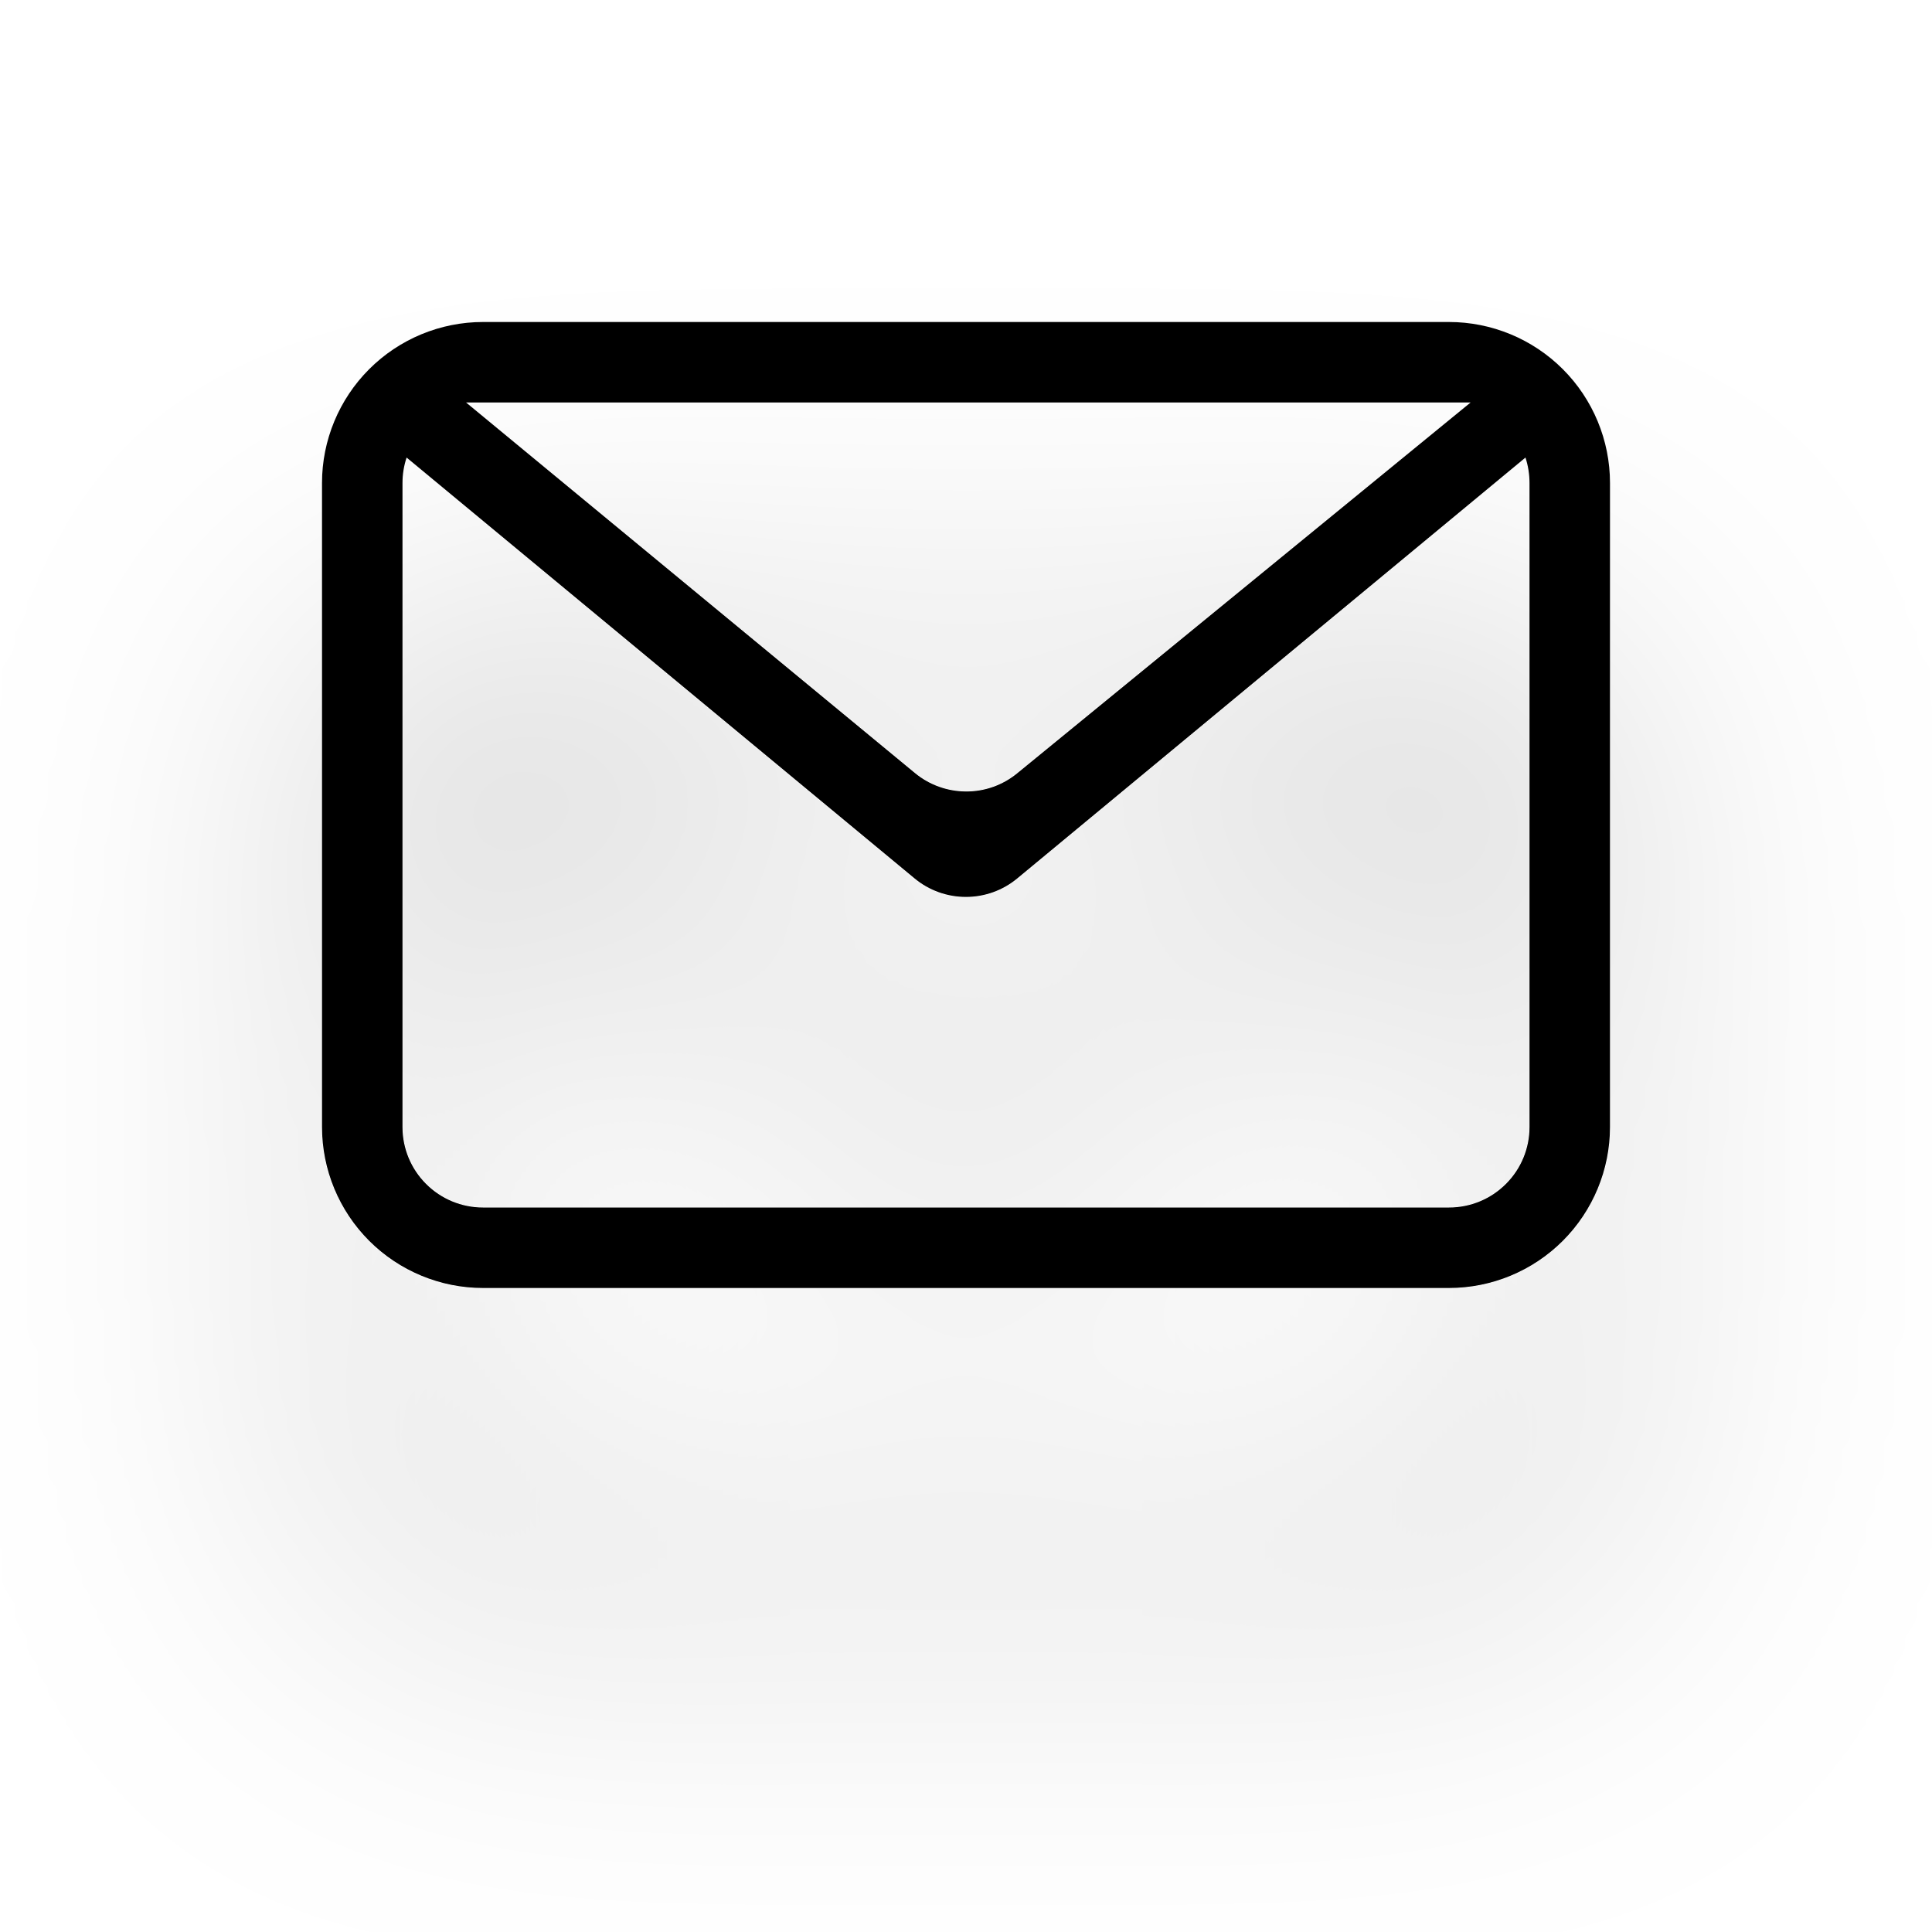
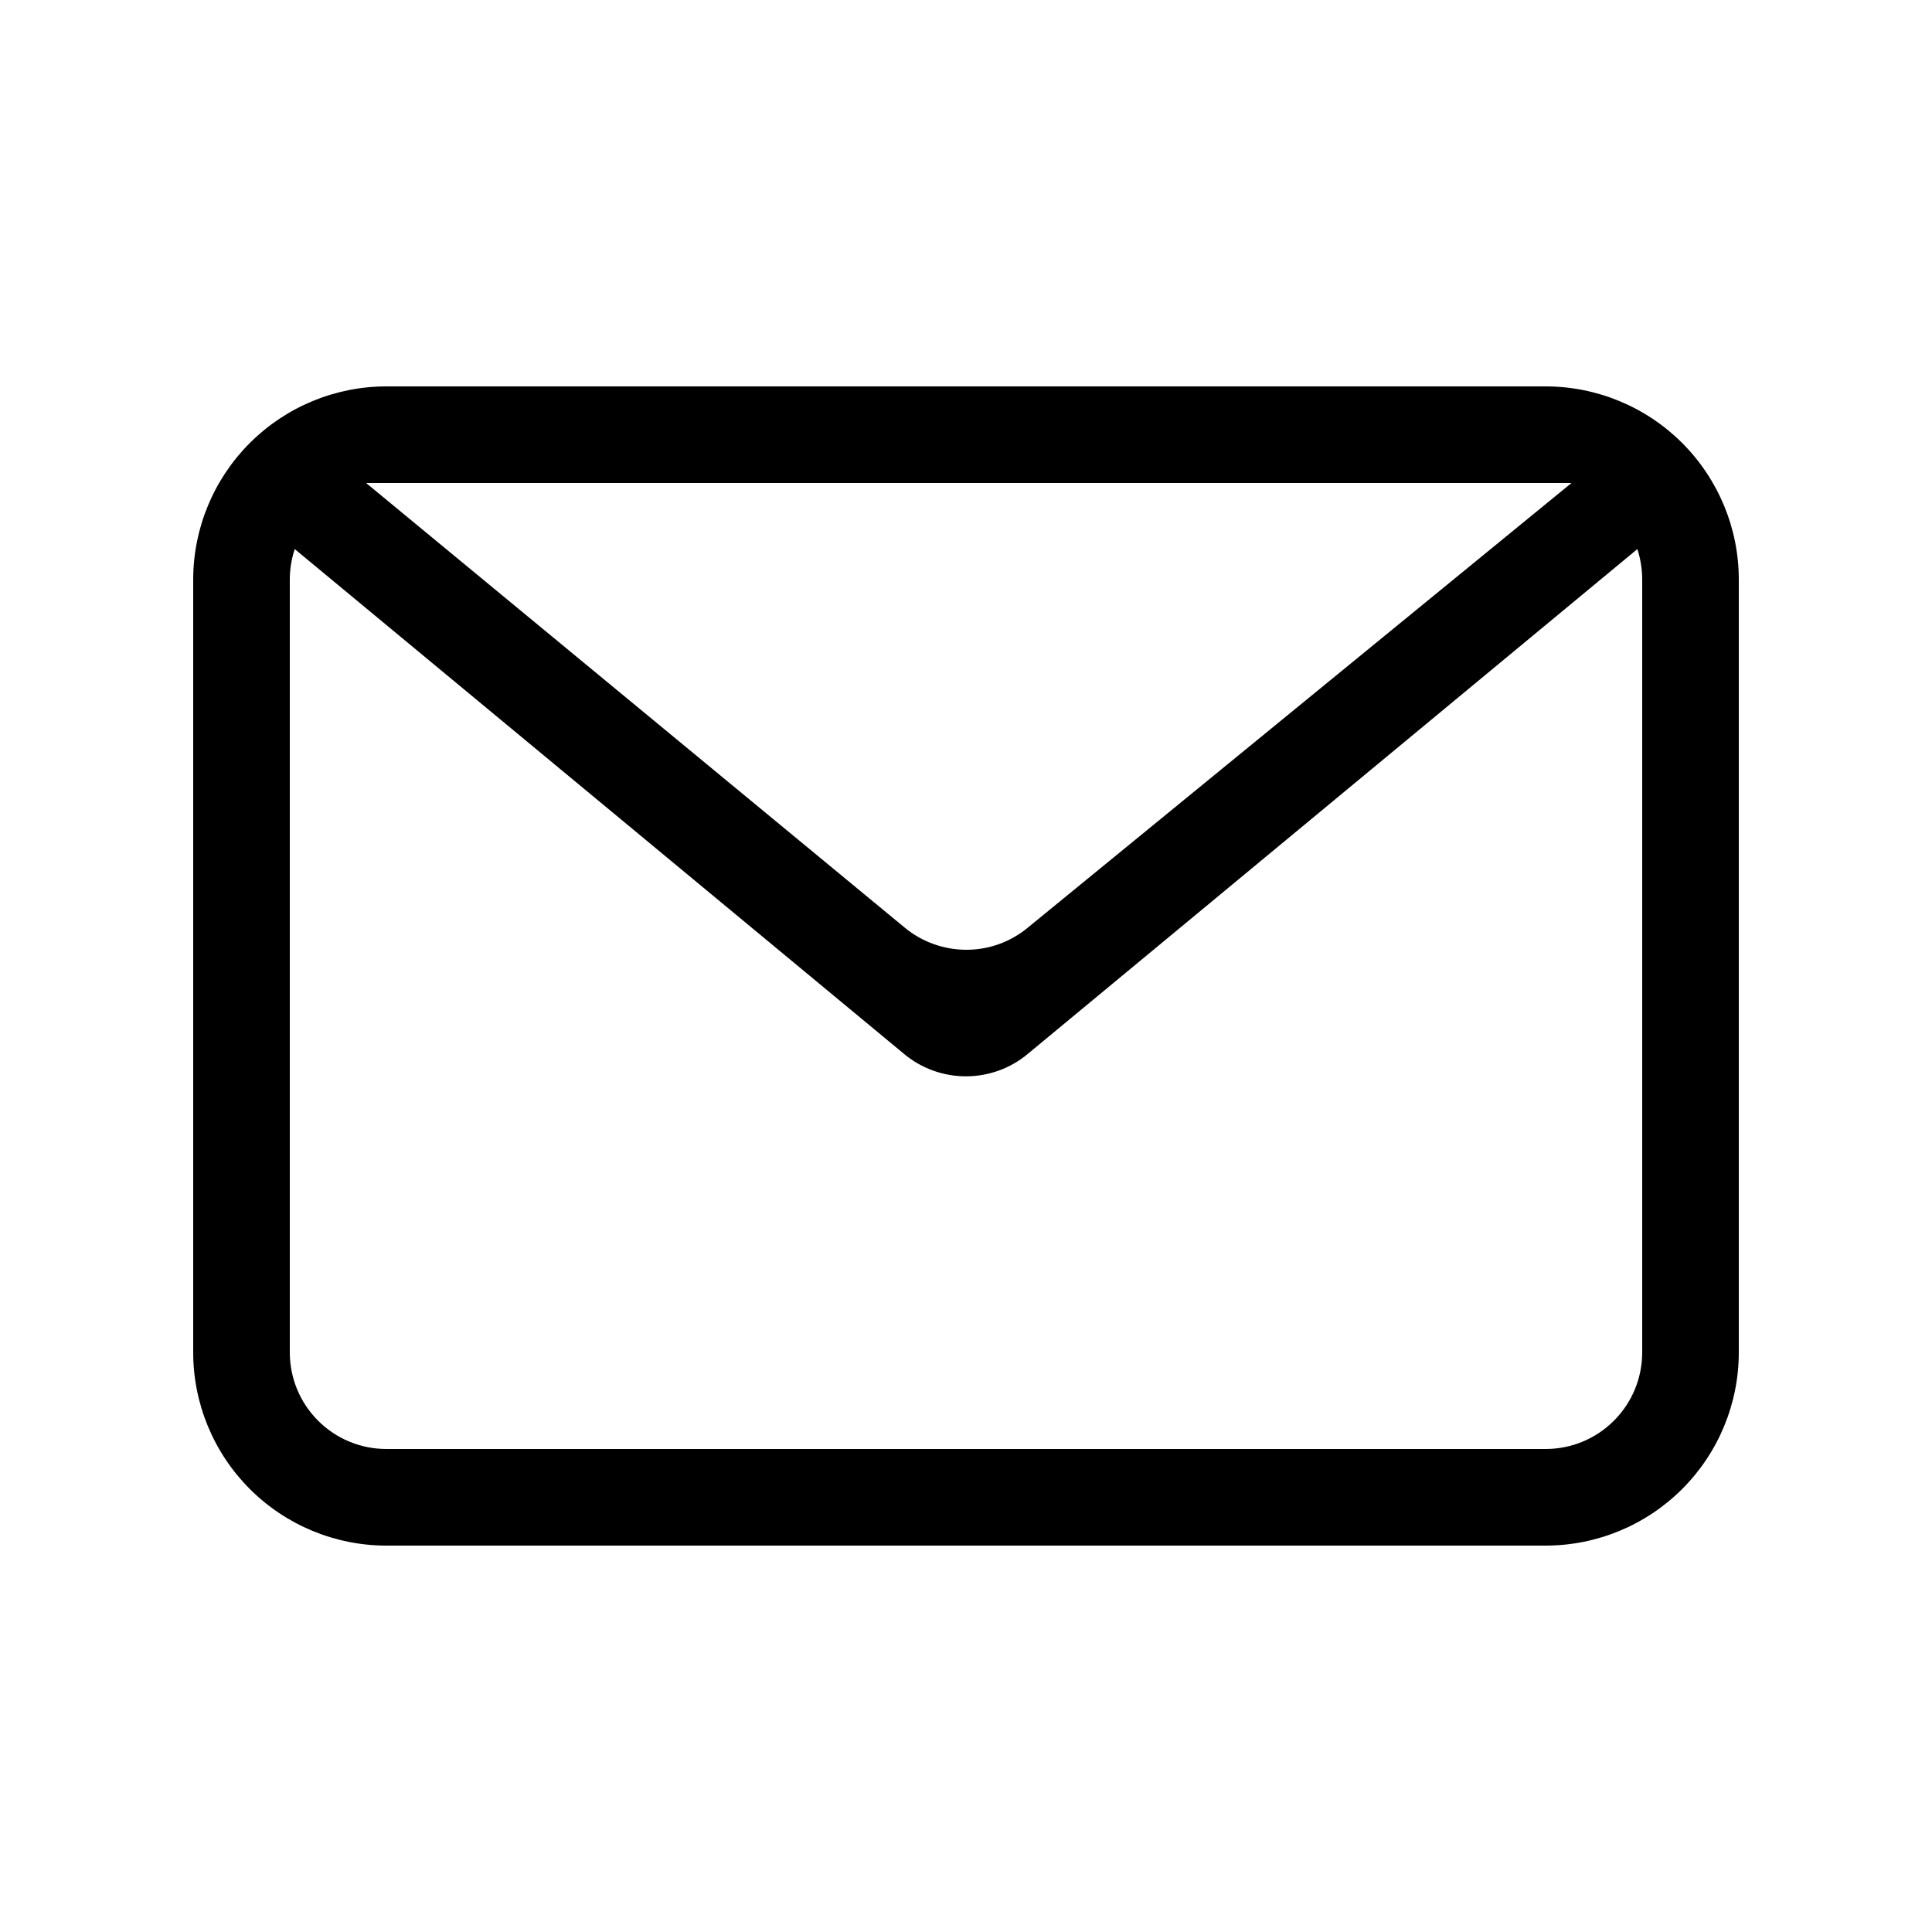
- <svg xmlns="http://www.w3.org/2000/svg" width="24" height="24" viewBox="0 0 24 24" fill="none">
-   <g filter="url(#filter0_d_205_2679)">
-     <path fill-rule="evenodd" clip-rule="evenodd" d="M18.95 5.684L12.637 10.912C12.458 11.061 12.232 11.142 11.999 11.142C11.766 11.142 11.54 11.061 11.361 10.912L5.051 5.684C5.017 5.786 5 5.893 5 6V14C5 14.265 5.105 14.52 5.293 14.707C5.48 14.895 5.735 15 6 15H18C18.265 15 18.52 14.895 18.707 14.707C18.895 14.52 19 14.265 19 14V6C19 5.893 18.983 5.786 18.95 5.684ZM6 4H18C18.53 4 19.039 4.211 19.414 4.586C19.789 4.961 20 5.47 20 6V14C20 14.53 19.789 15.039 19.414 15.414C19.039 15.789 18.53 16 18 16H6C5.47 16 4.961 15.789 4.586 15.414C4.211 15.039 4 14.53 4 14V6C4 5.47 4.211 4.961 4.586 4.586C4.961 4.211 5.47 4 6 4ZM5.79 5L11.366 9.603C11.545 9.751 11.769 9.831 12.001 9.832C12.232 9.833 12.457 9.753 12.636 9.606L18.268 5H5.79Z" fill="black" />
-   </g>
-   <defs>
-     <filter id="filter0_d_205_2679" x="-2" y="0" width="28" height="28" filterUnits="userSpaceOnUse" color-interpolation-filters="sRGB">
-       <feFlood flood-opacity="0" result="BackgroundImageFix" />
-       <feColorMatrix in="SourceAlpha" type="matrix" values="0 0 0 0 0 0 0 0 0 0 0 0 0 0 0 0 0 0 127 0" result="hardAlpha" />
-       <feOffset dy="4" />
-       <feGaussianBlur stdDeviation="2" />
-       <feComposite in2="hardAlpha" operator="out" />
-       <feColorMatrix type="matrix" values="0 0 0 0 0 0 0 0 0 0 0 0 0 0 0 0 0 0 0.25 0" />
-       <feBlend mode="normal" in2="BackgroundImageFix" result="effect1_dropShadow_205_2679" />
-       <feBlend mode="normal" in="SourceGraphic" in2="effect1_dropShadow_205_2679" result="shape" />
-     </filter>
-   </defs>
+ <svg xmlns="http://www.w3.org/2000/svg" width="20" height="20" viewBox="0 0 20 20" fill="none">
+   <path fill-rule="evenodd" clip-rule="evenodd" d="M16.95 5.684L10.637 10.912C10.458 11.061 10.232 11.142 9.999 11.142C9.766 11.142 9.54 11.061 9.361 10.912L3.051 5.684C3.017 5.786 3 5.893 3 6V14C3 14.265 3.105 14.52 3.293 14.707C3.48 14.895 3.735 15 4 15H16C16.265 15 16.52 14.895 16.707 14.707C16.895 14.52 17 14.265 17 14V6C17 5.893 16.983 5.786 16.95 5.684ZM4 4H16C16.53 4 17.039 4.211 17.414 4.586C17.789 4.961 18 5.47 18 6V14C18 14.53 17.789 15.039 17.414 15.414C17.039 15.789 16.53 16 16 16H4C3.47 16 2.961 15.789 2.586 15.414C2.211 15.039 2 14.53 2 14V6C2 5.47 2.211 4.961 2.586 4.586C2.961 4.211 3.47 4 4 4ZM3.79 5L9.366 9.603C9.545 9.751 9.769 9.831 10.001 9.832C10.232 9.833 10.457 9.753 10.636 9.606L16.268 5H3.79Z" fill="black" />
</svg>
